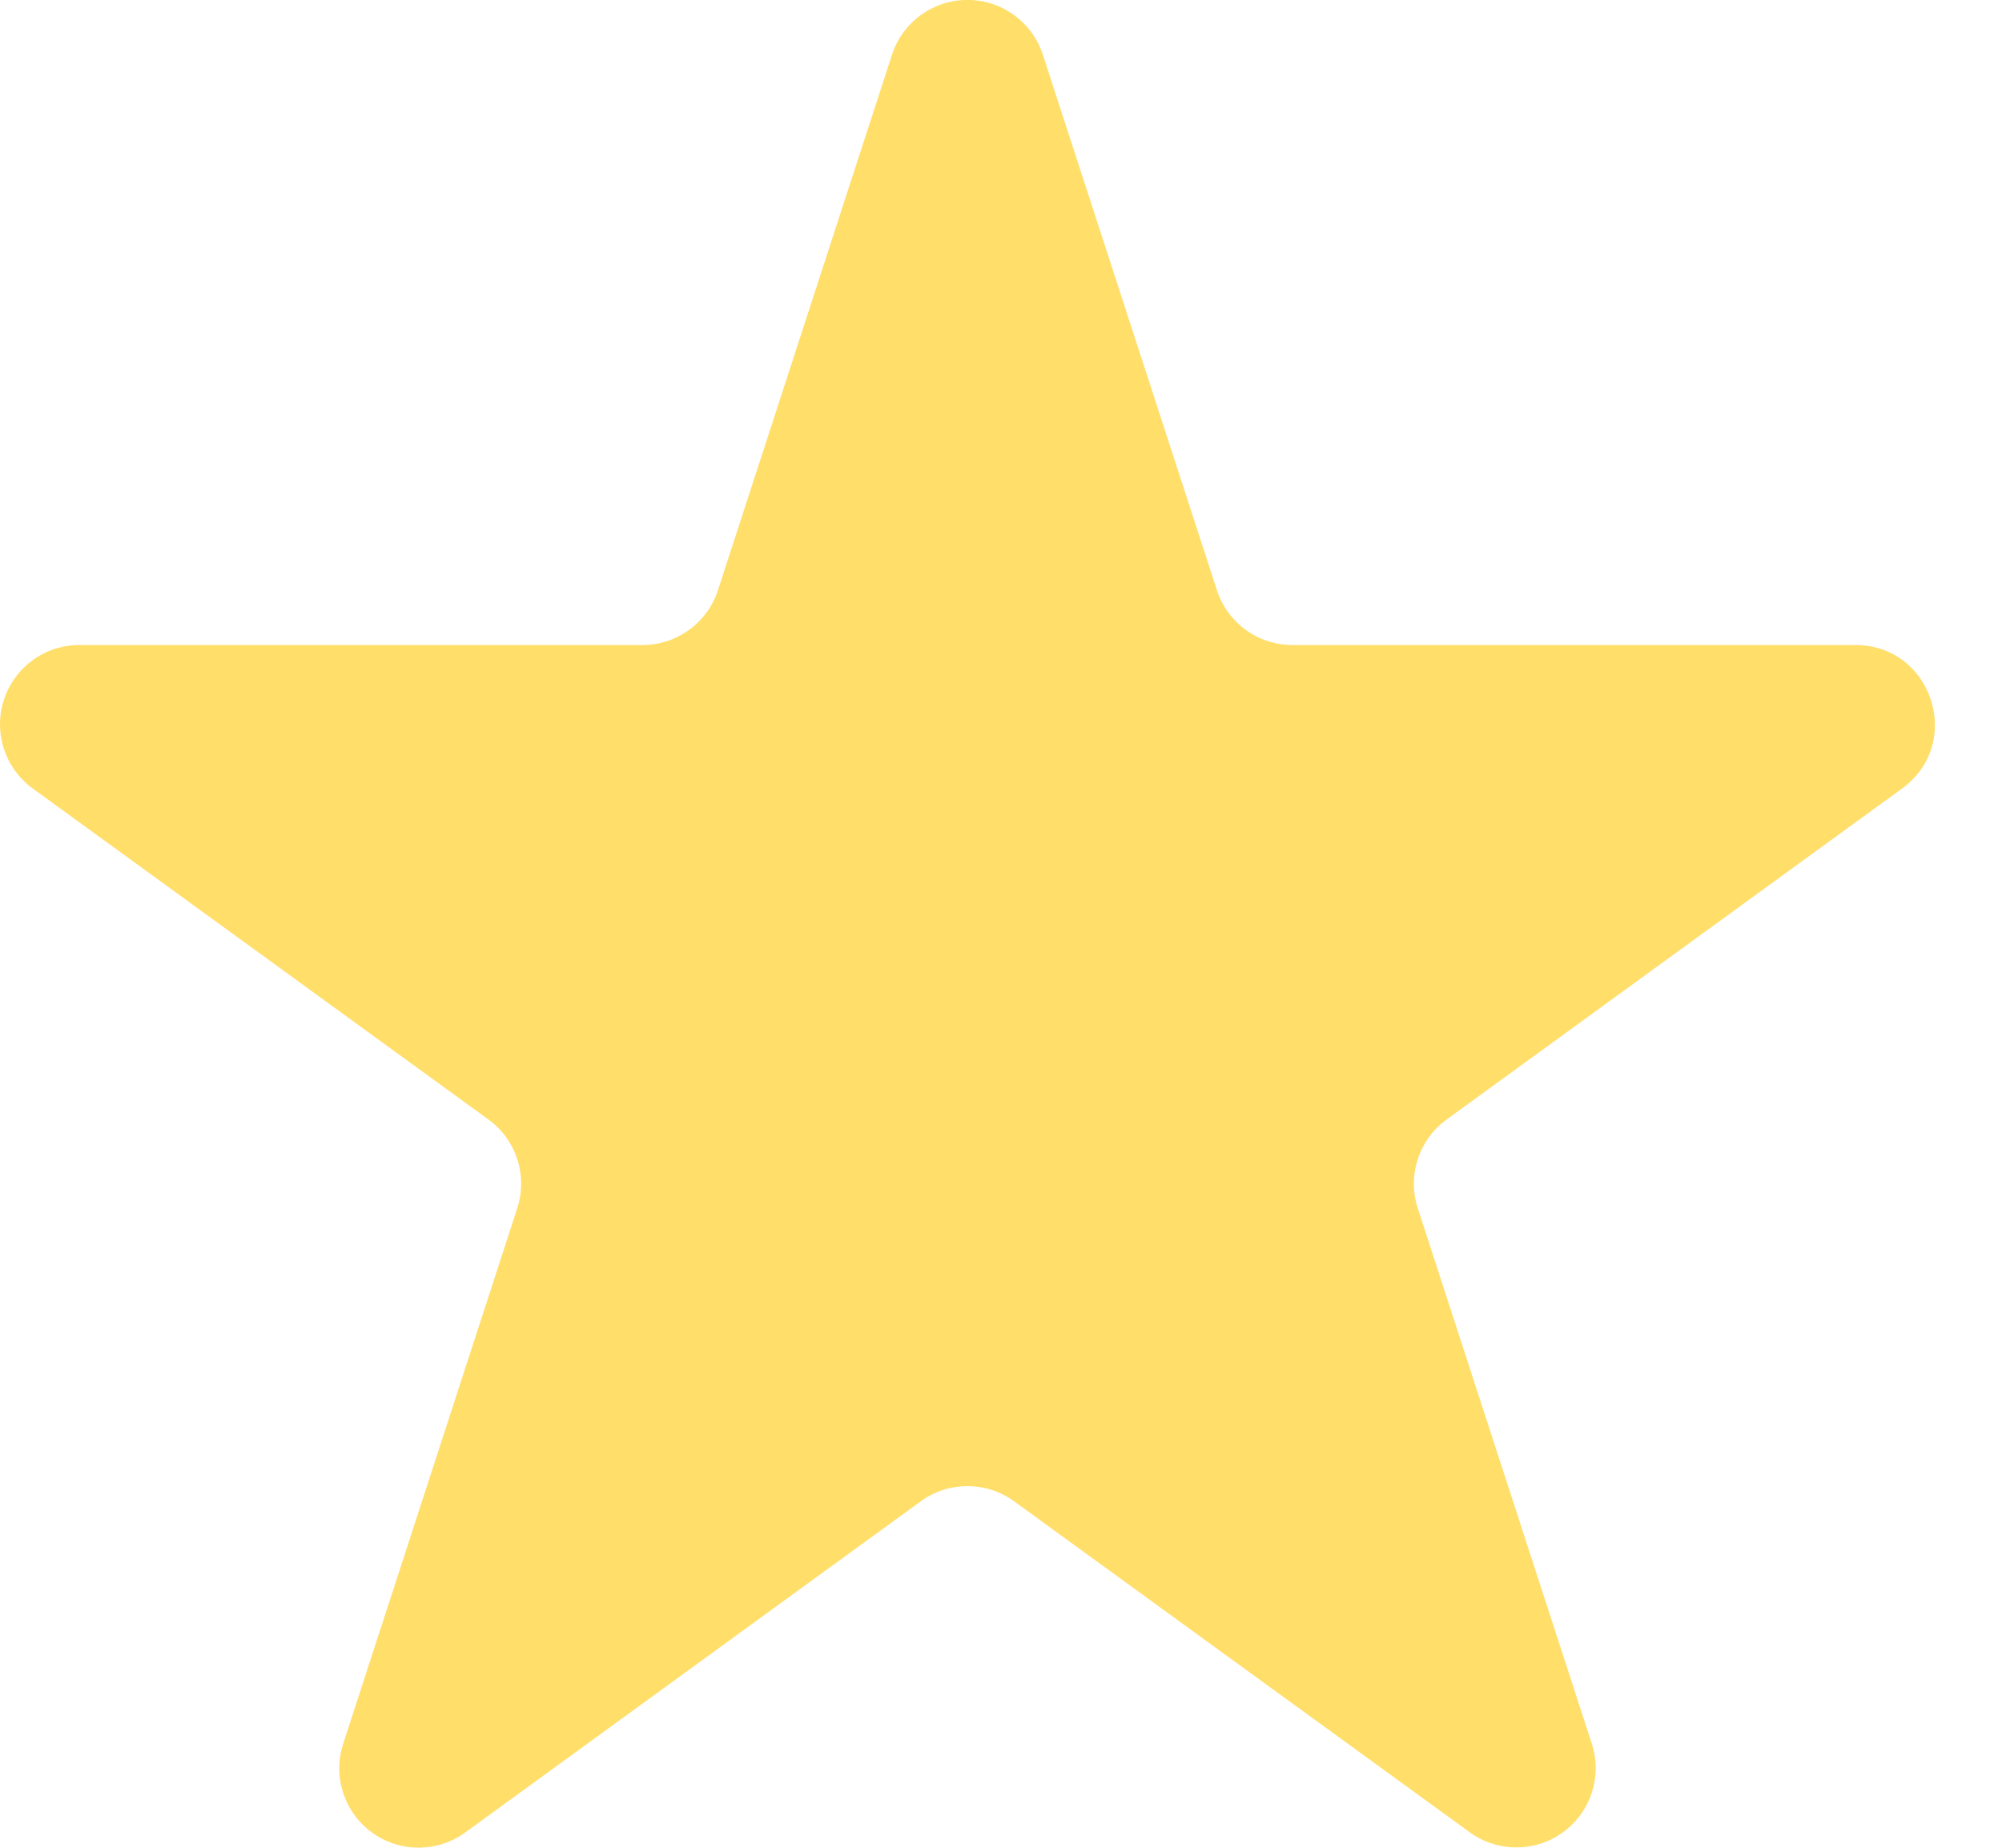
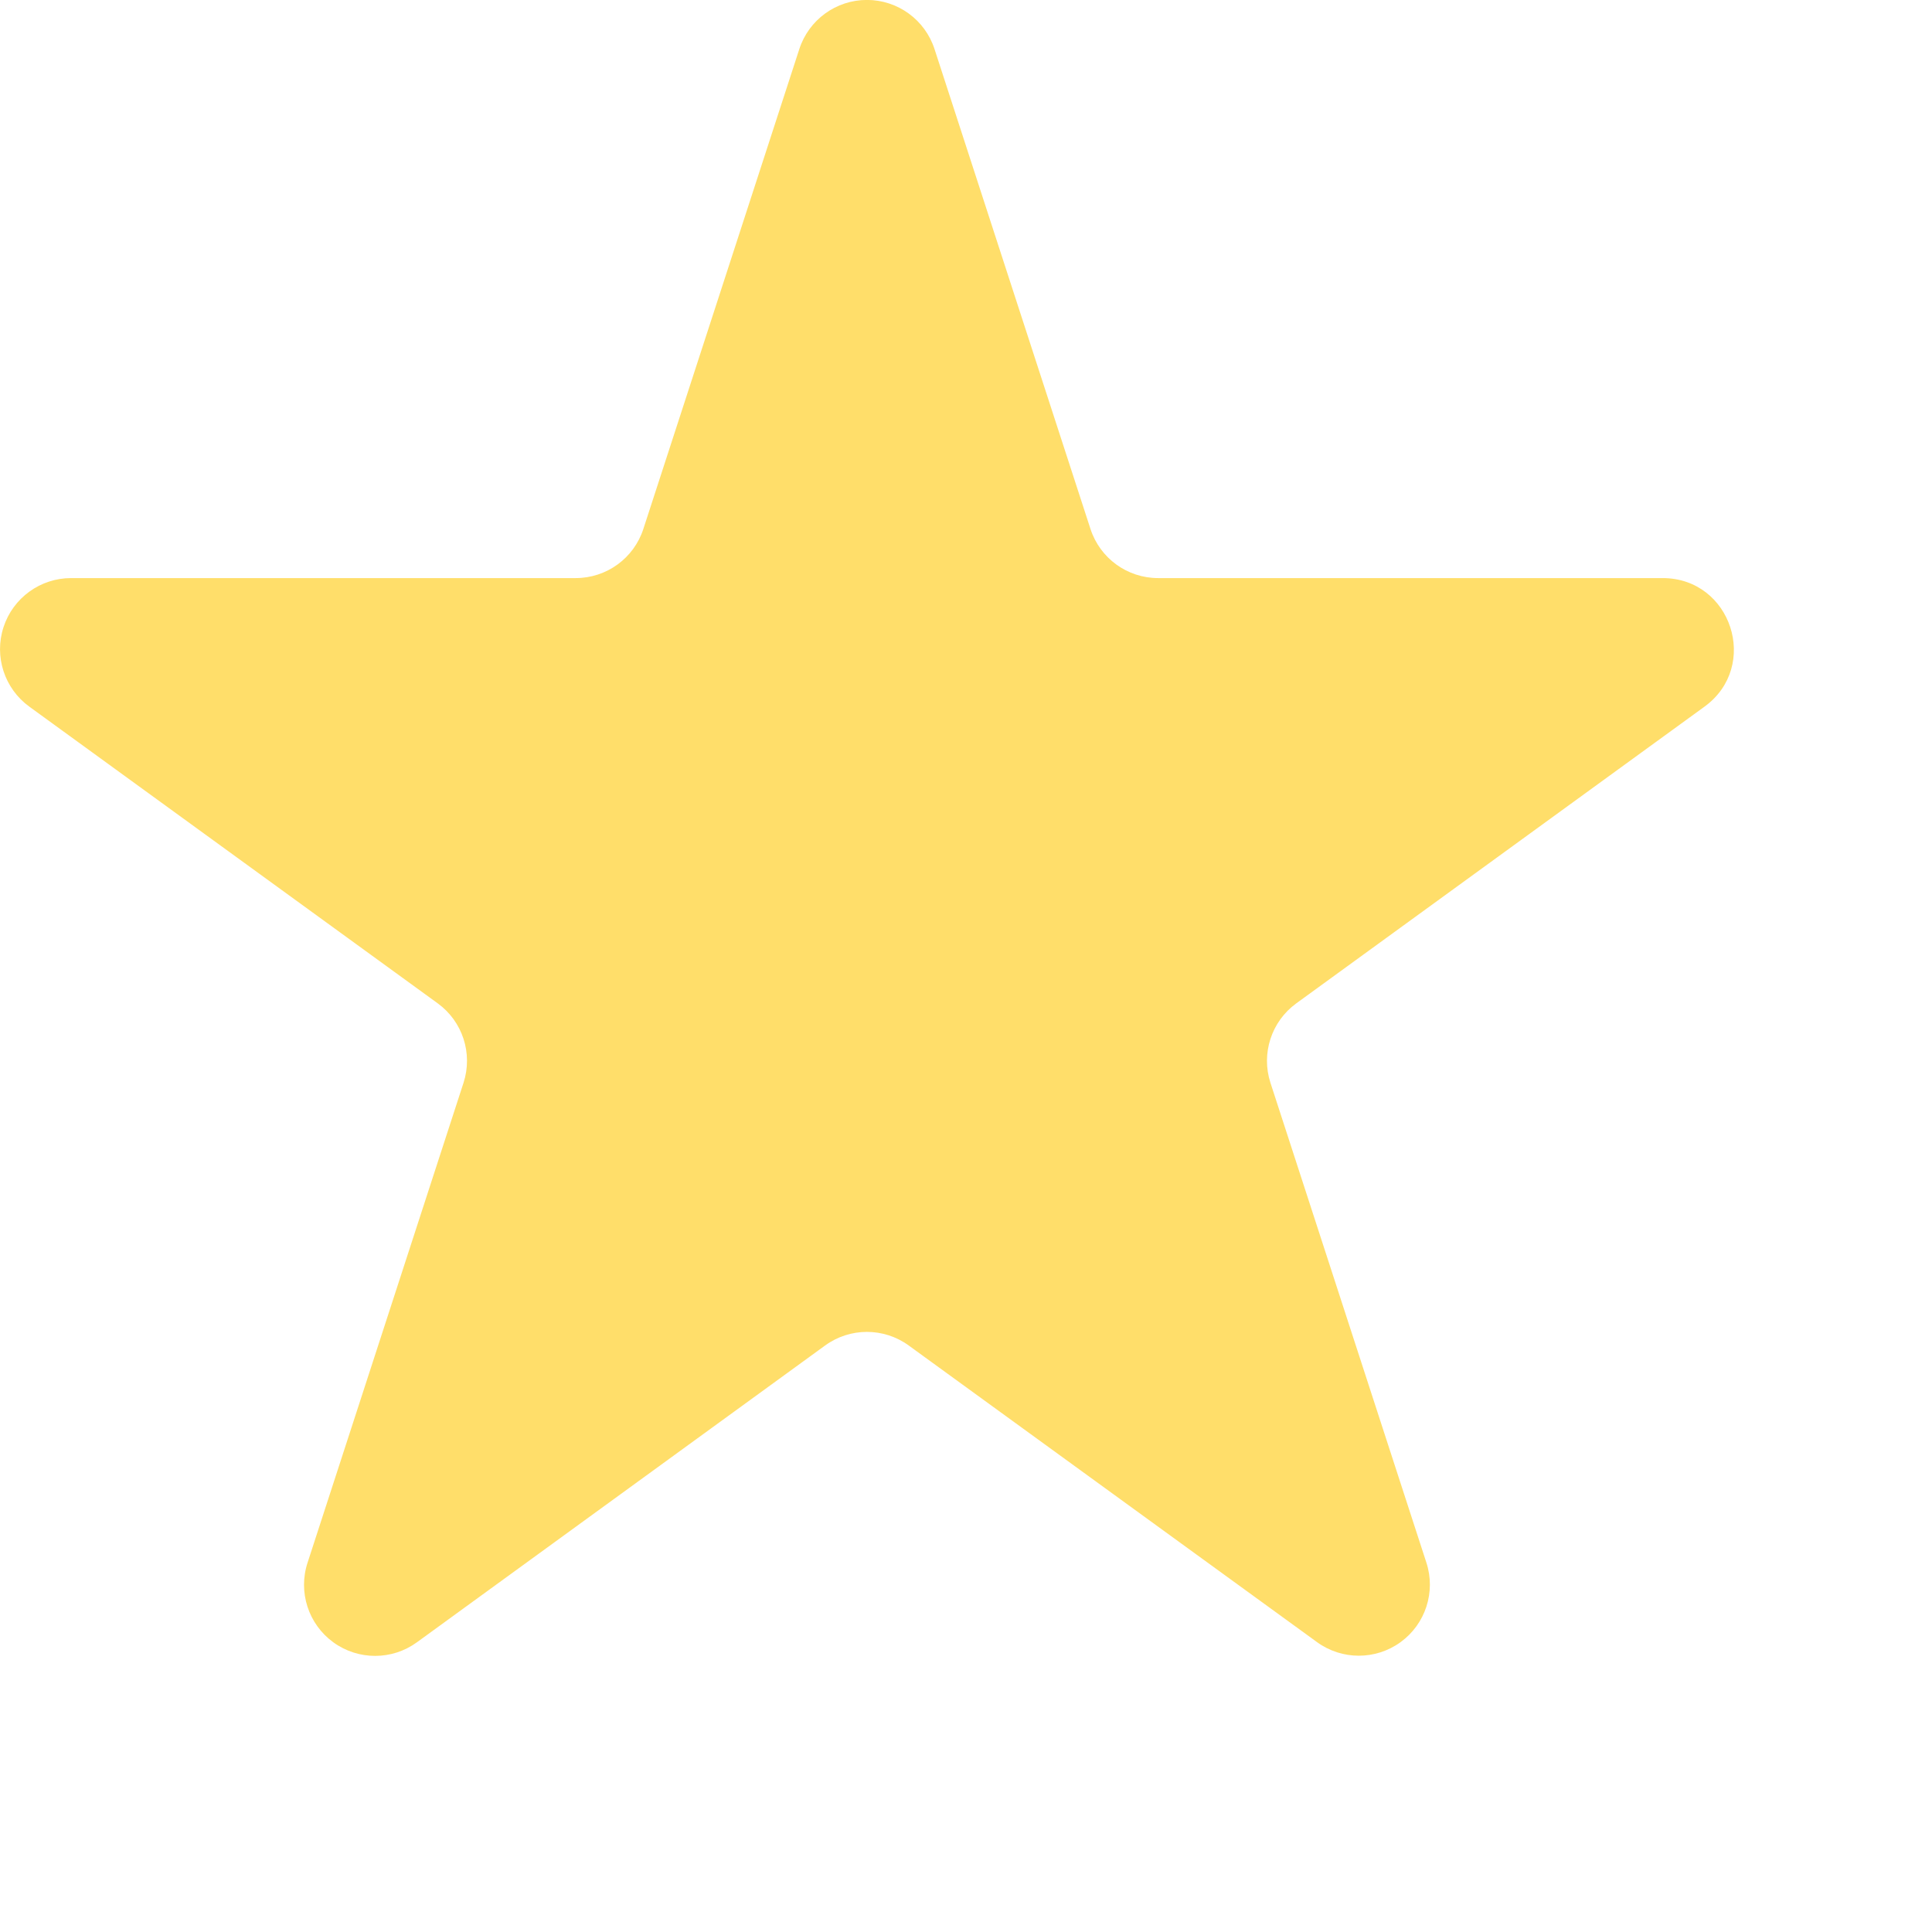
- <svg xmlns="http://www.w3.org/2000/svg" width="13" height="12" fill="none" viewBox="0 0 13 12">
+ <svg xmlns="http://www.w3.org/2000/svg" width="14" height="14" fill="none" viewBox="0 0 14 14">
  <path fill="#FFDE6A" d="M5.792.356a.515.515 0 0 1 .98 0l1.13 3.477a.515.515 0 0 0 .49.356h3.656c.499 0 .707.639.303.932l-2.958 2.15a.515.515 0 0 0-.187.575l1.13 3.477a.515.515 0 0 1-.793.576L6.585 9.75a.515.515 0 0 0-.606 0L3.022 11.9a.515.515 0 0 1-.793-.577l1.13-3.477a.515.515 0 0 0-.188-.576L.213 5.121a.515.515 0 0 1 .303-.932h3.656a.515.515 0 0 0 .49-.356L5.792.356z" />
</svg>
